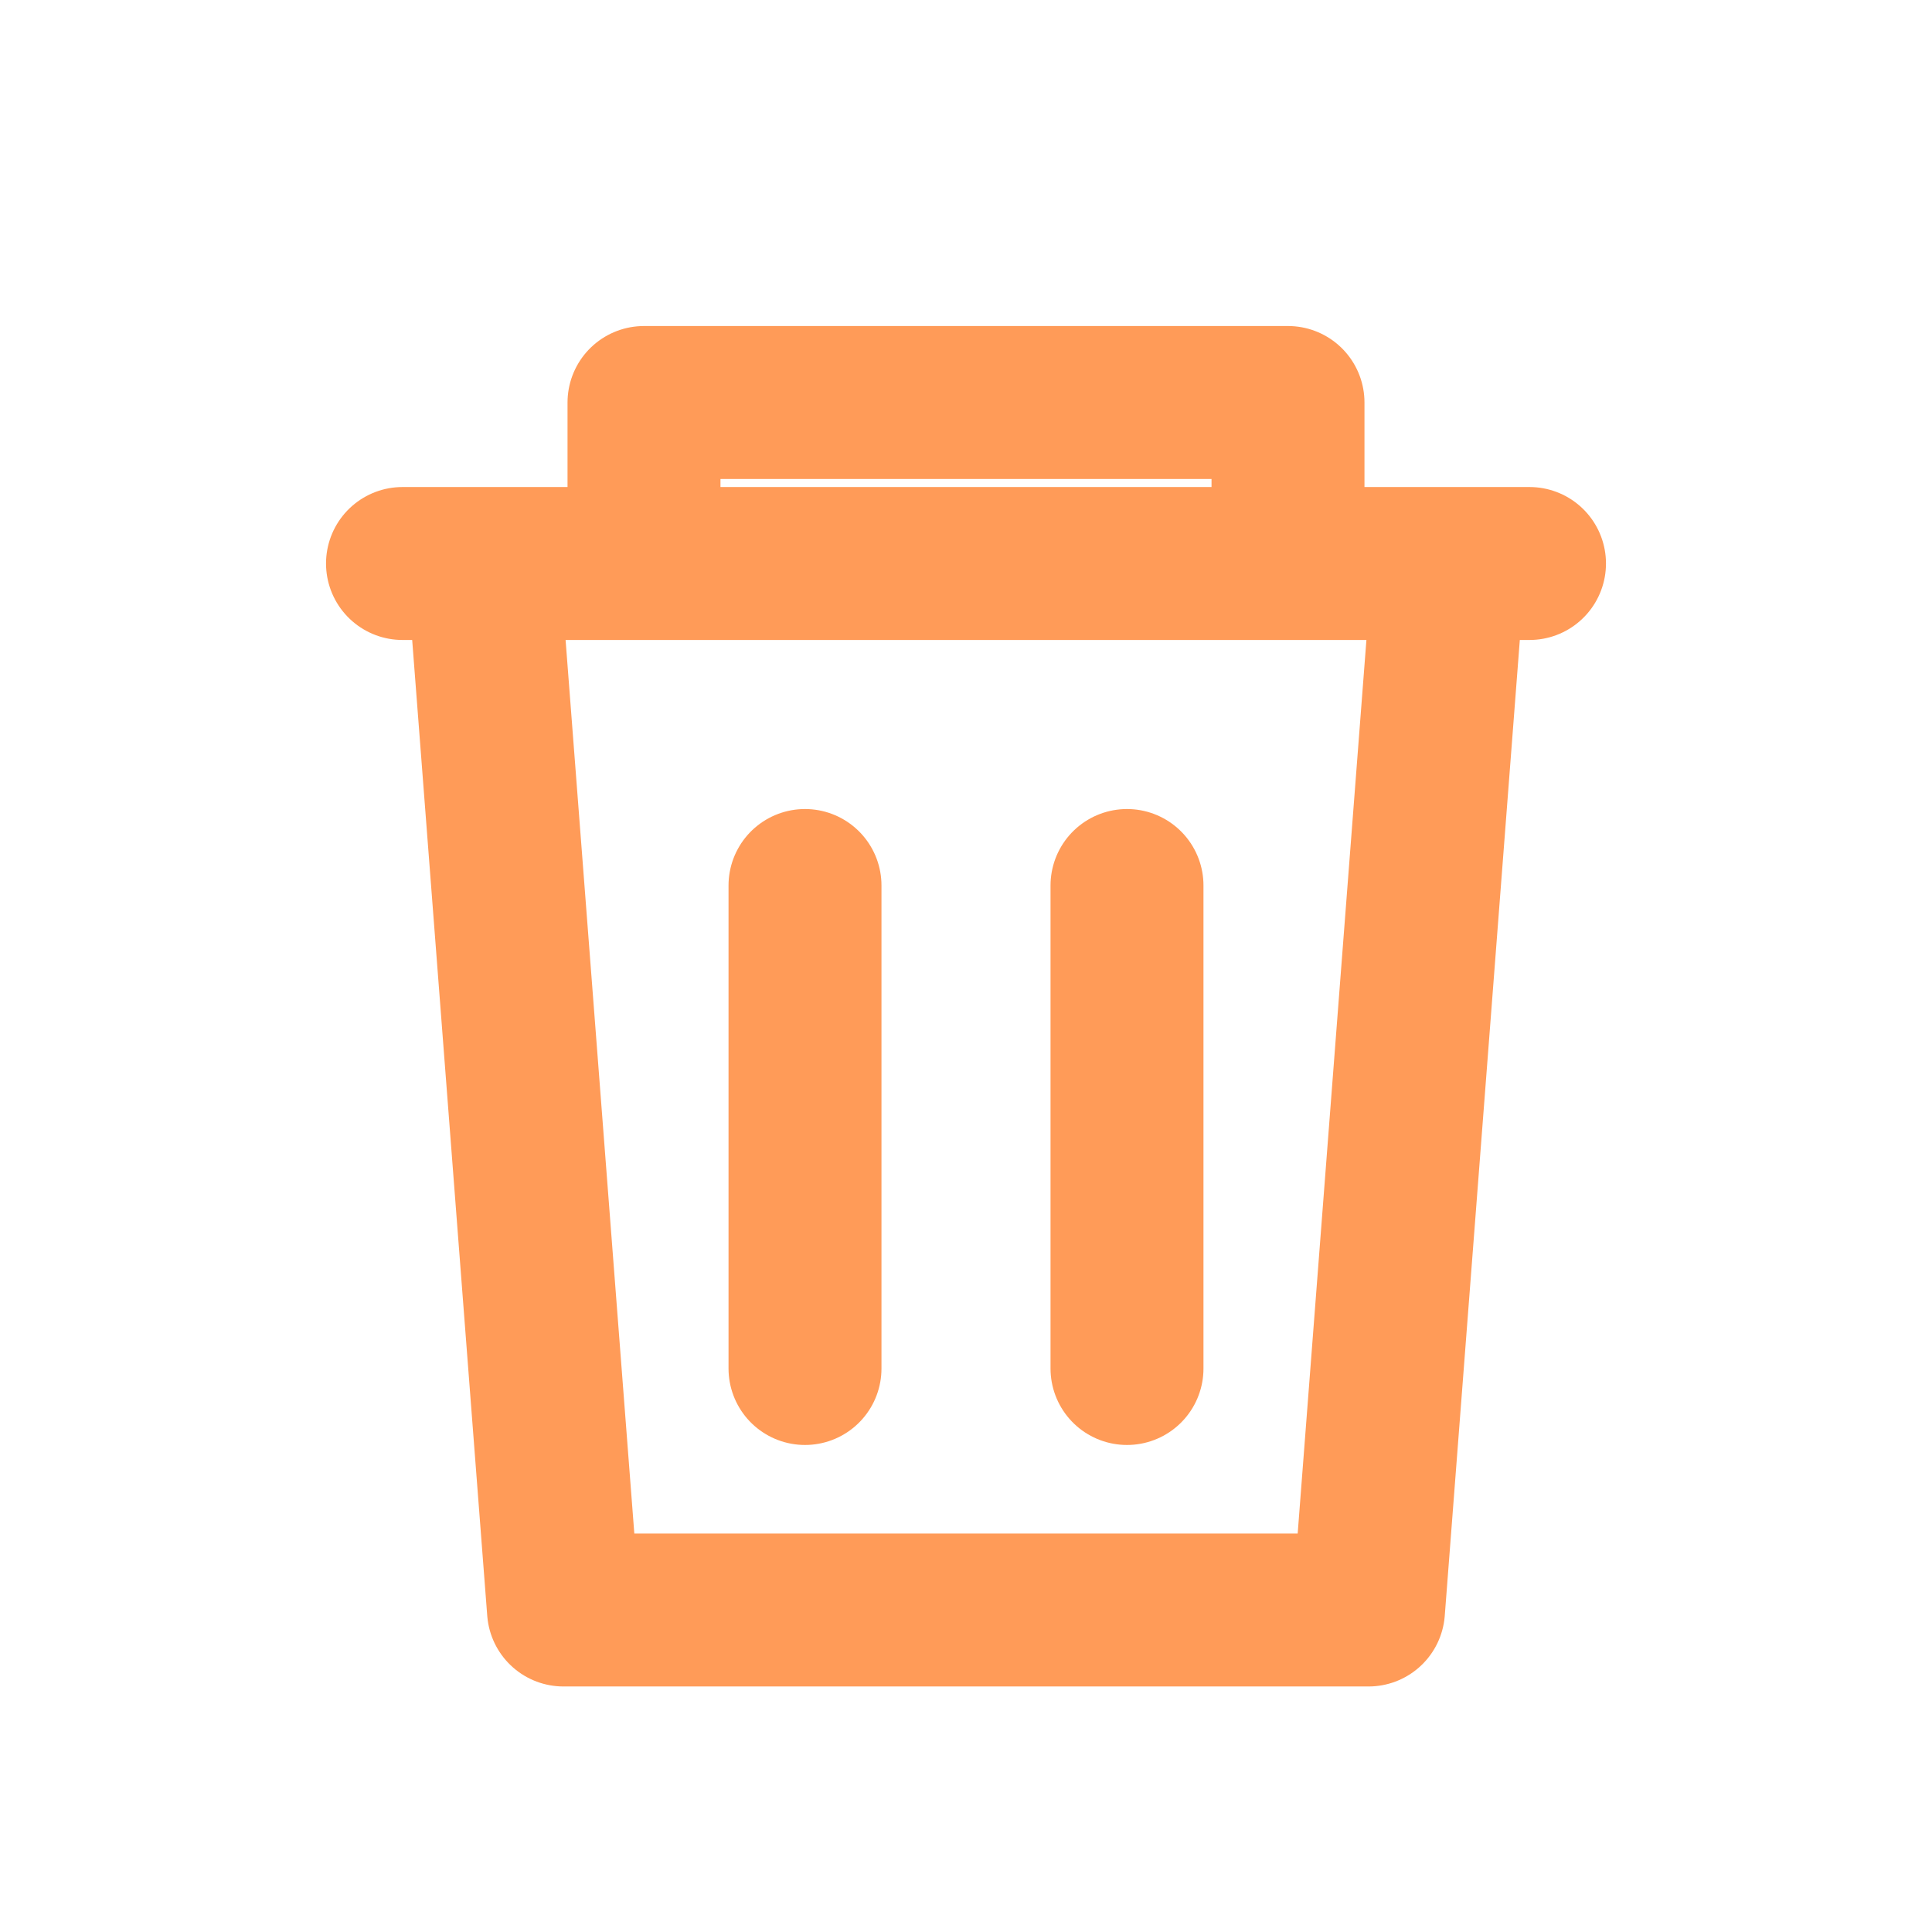
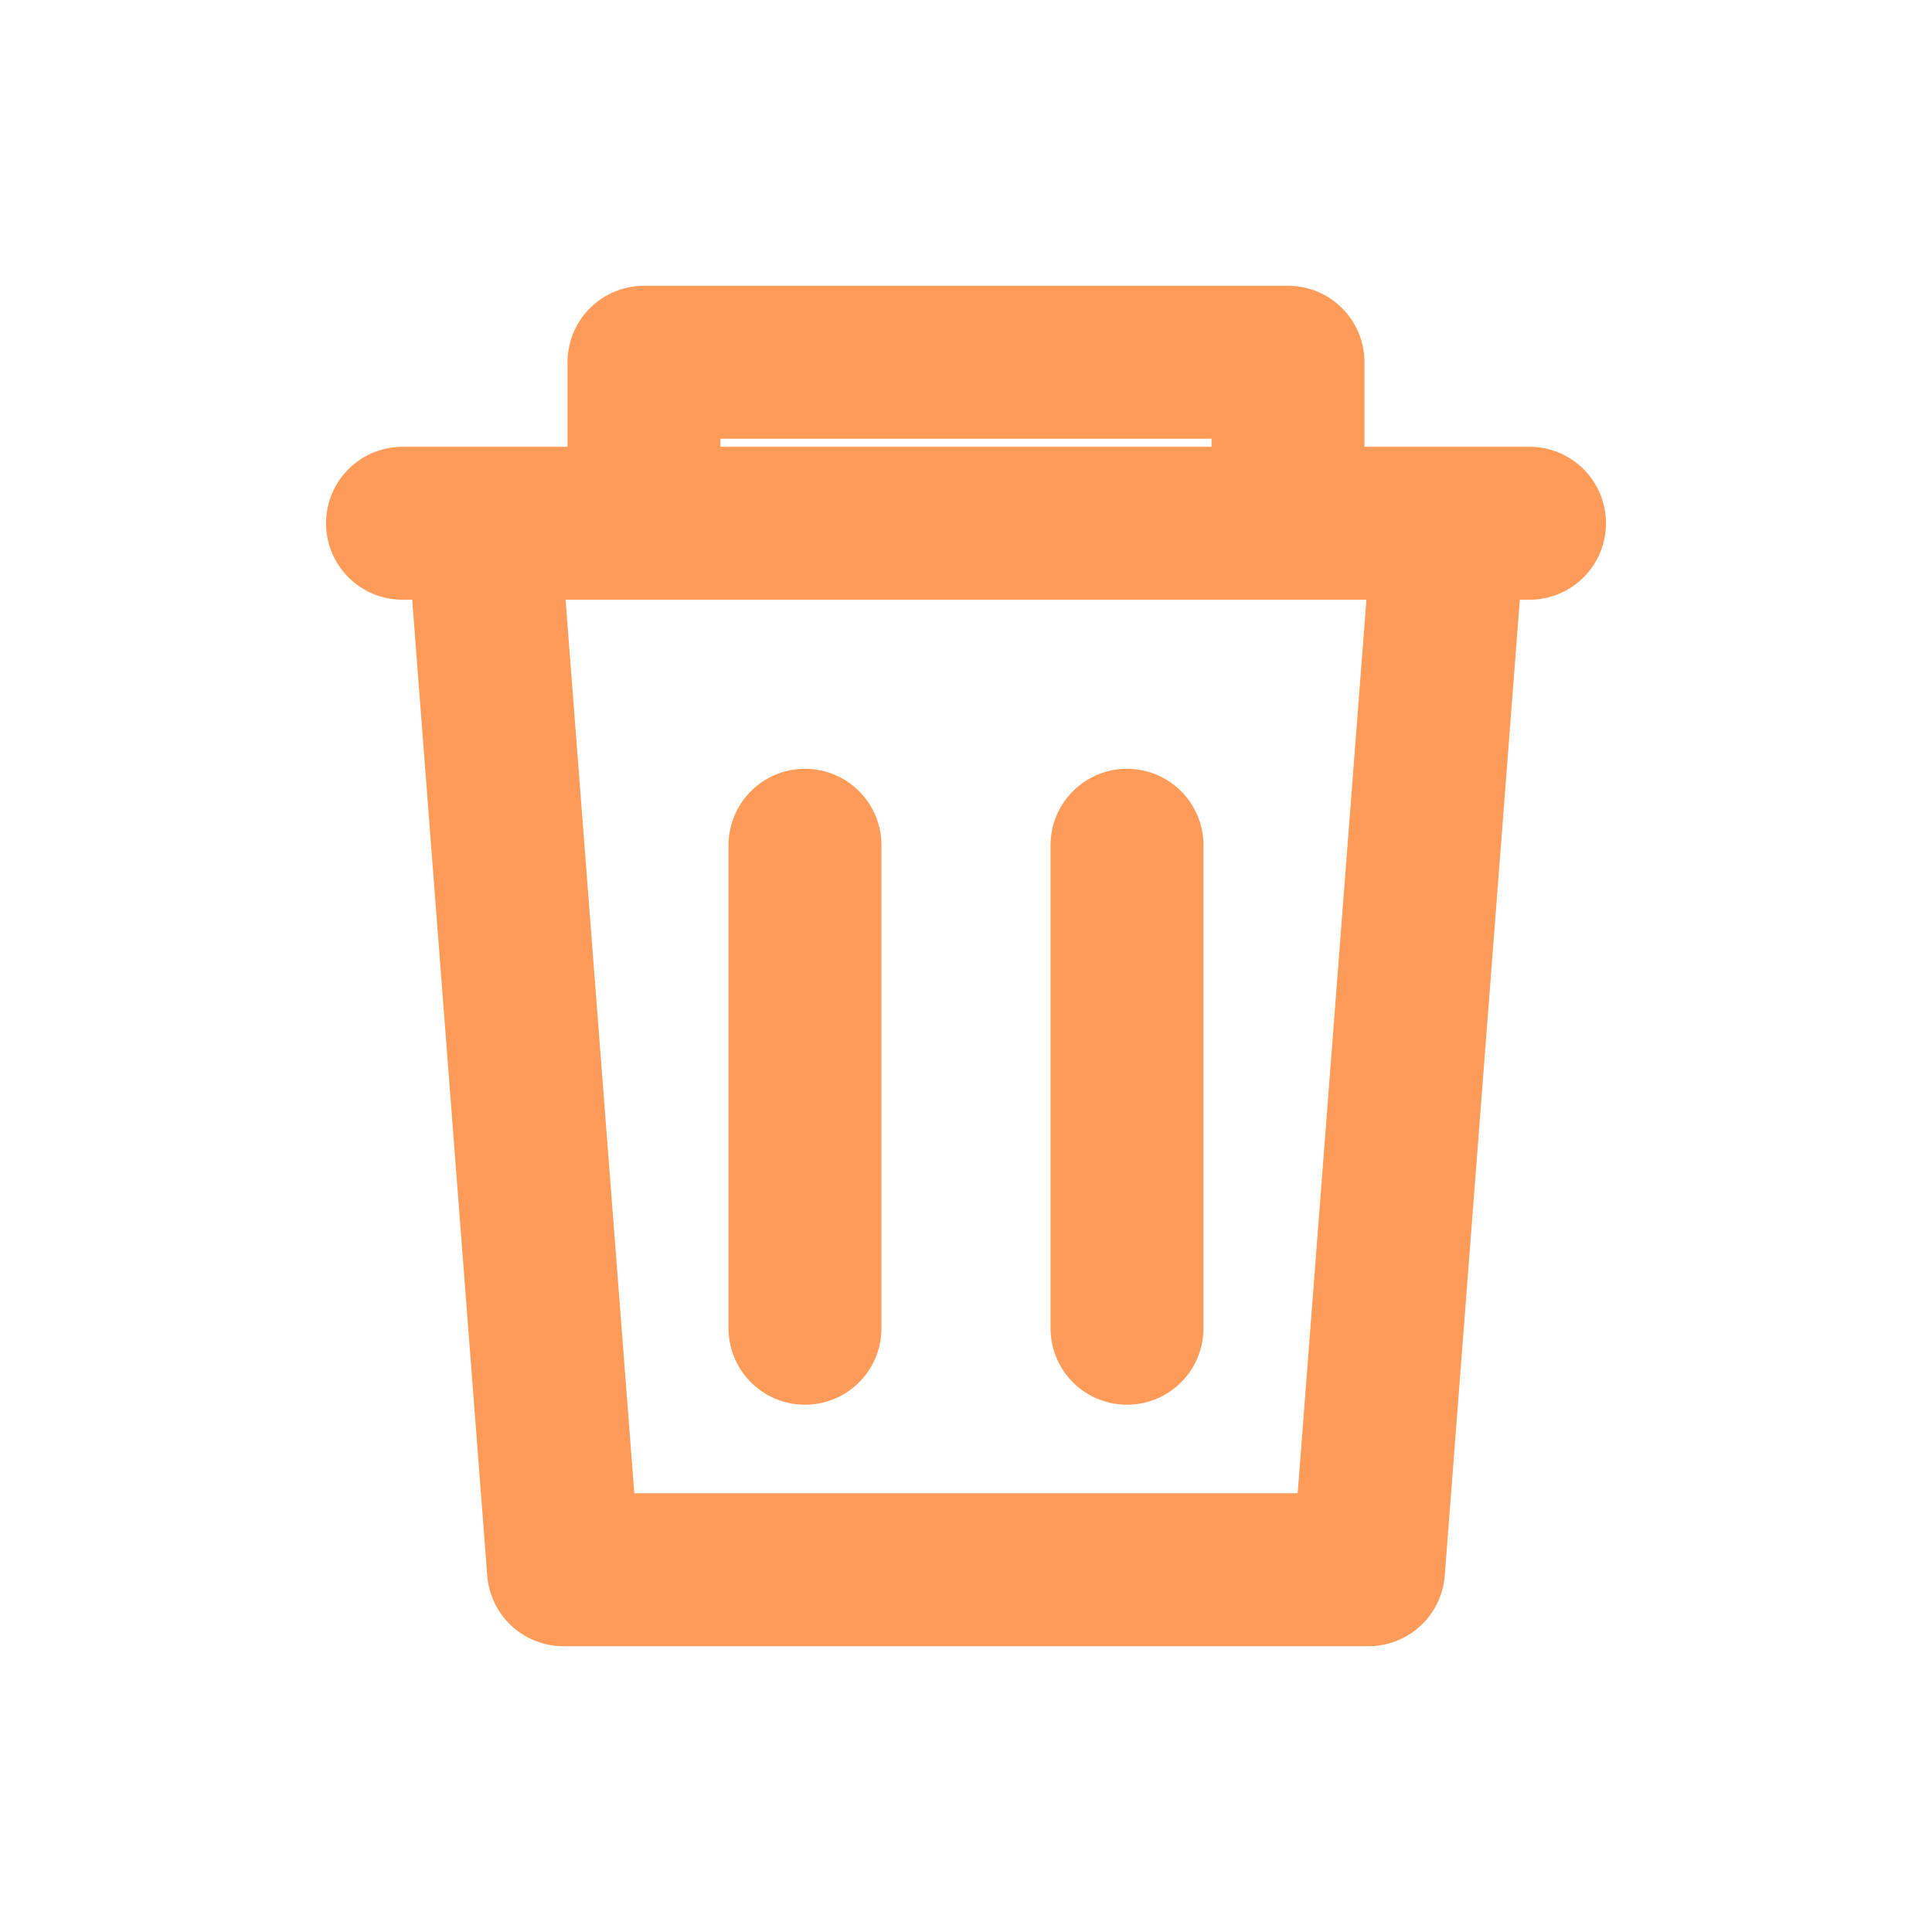
<svg xmlns="http://www.w3.org/2000/svg" width="24" height="24" viewBox="0 0 24 24">
-   <g fill="none" stroke="#FF9B58" stroke-width="1.9" stroke-linecap="round" stroke-linejoin="round">
+   <g transform="translate(0 -0.5)" fill="none" stroke="#FF9B58" stroke-width="1.9" stroke-linecap="round" stroke-linejoin="round">
    <path d="M5 7h14M8 7V5h8v2m-10 0 1 13h10l1-13M10 11v6m4-6v6" />
  </g>
</svg>
